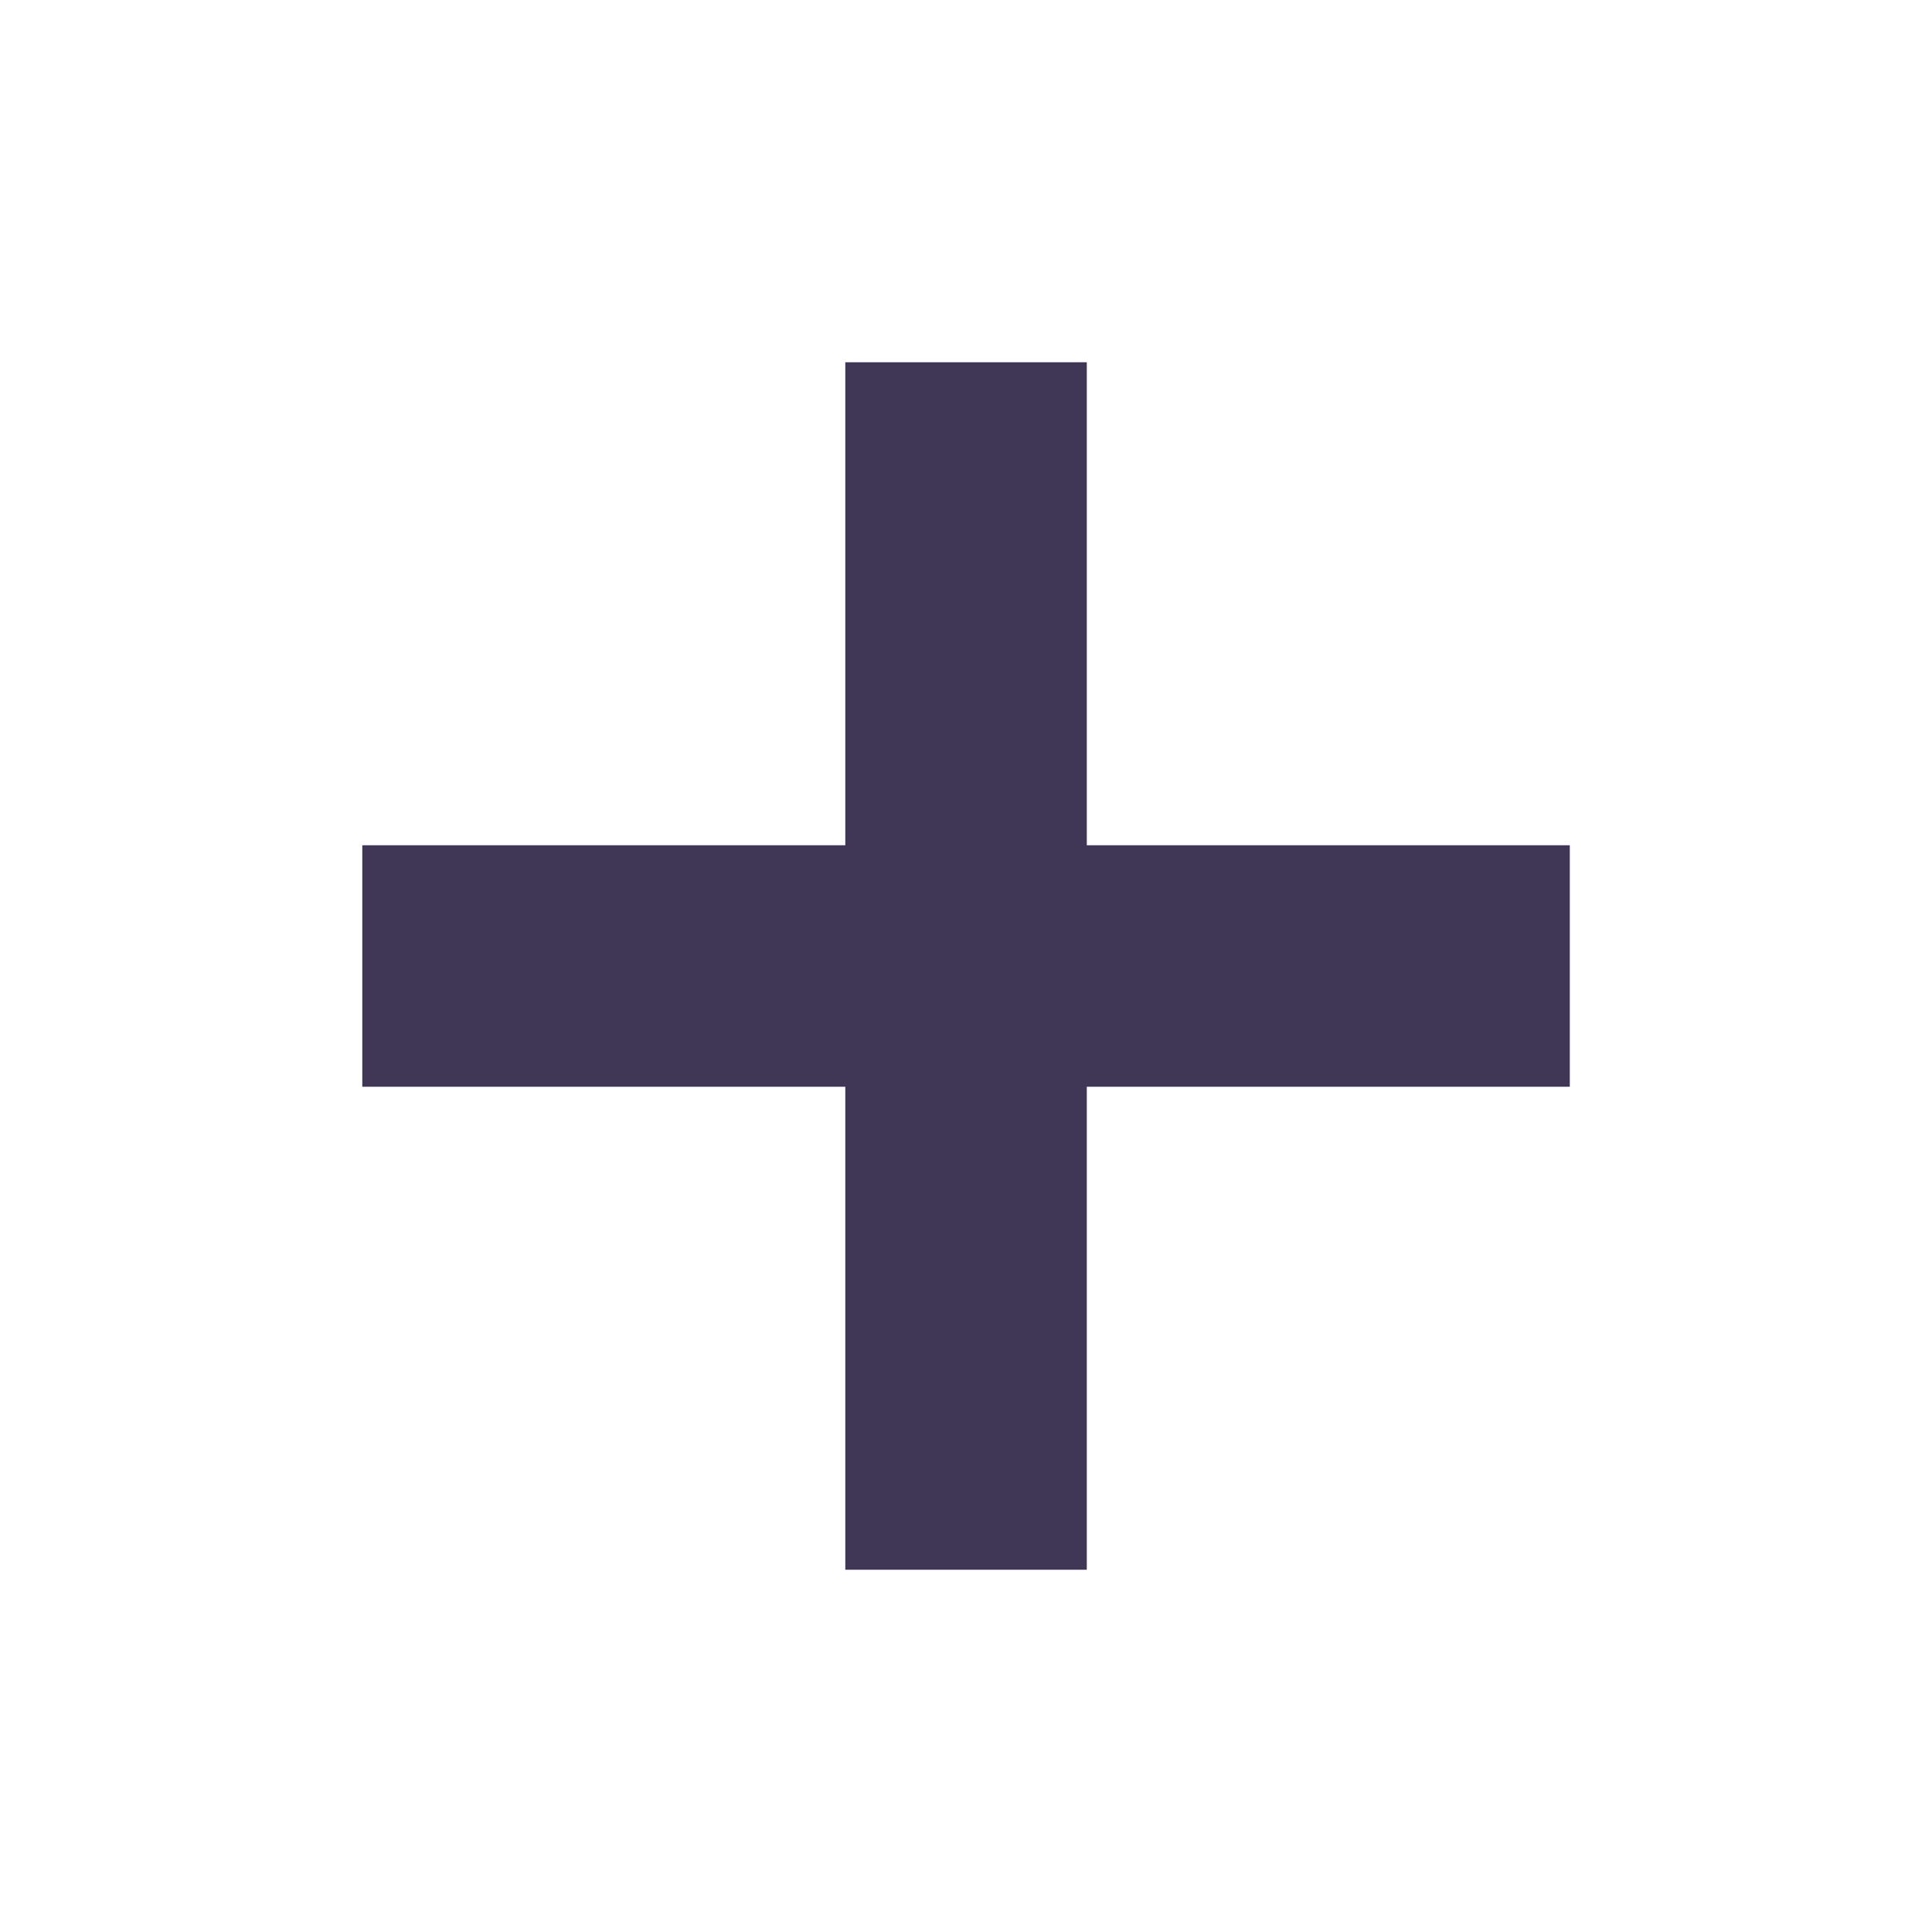
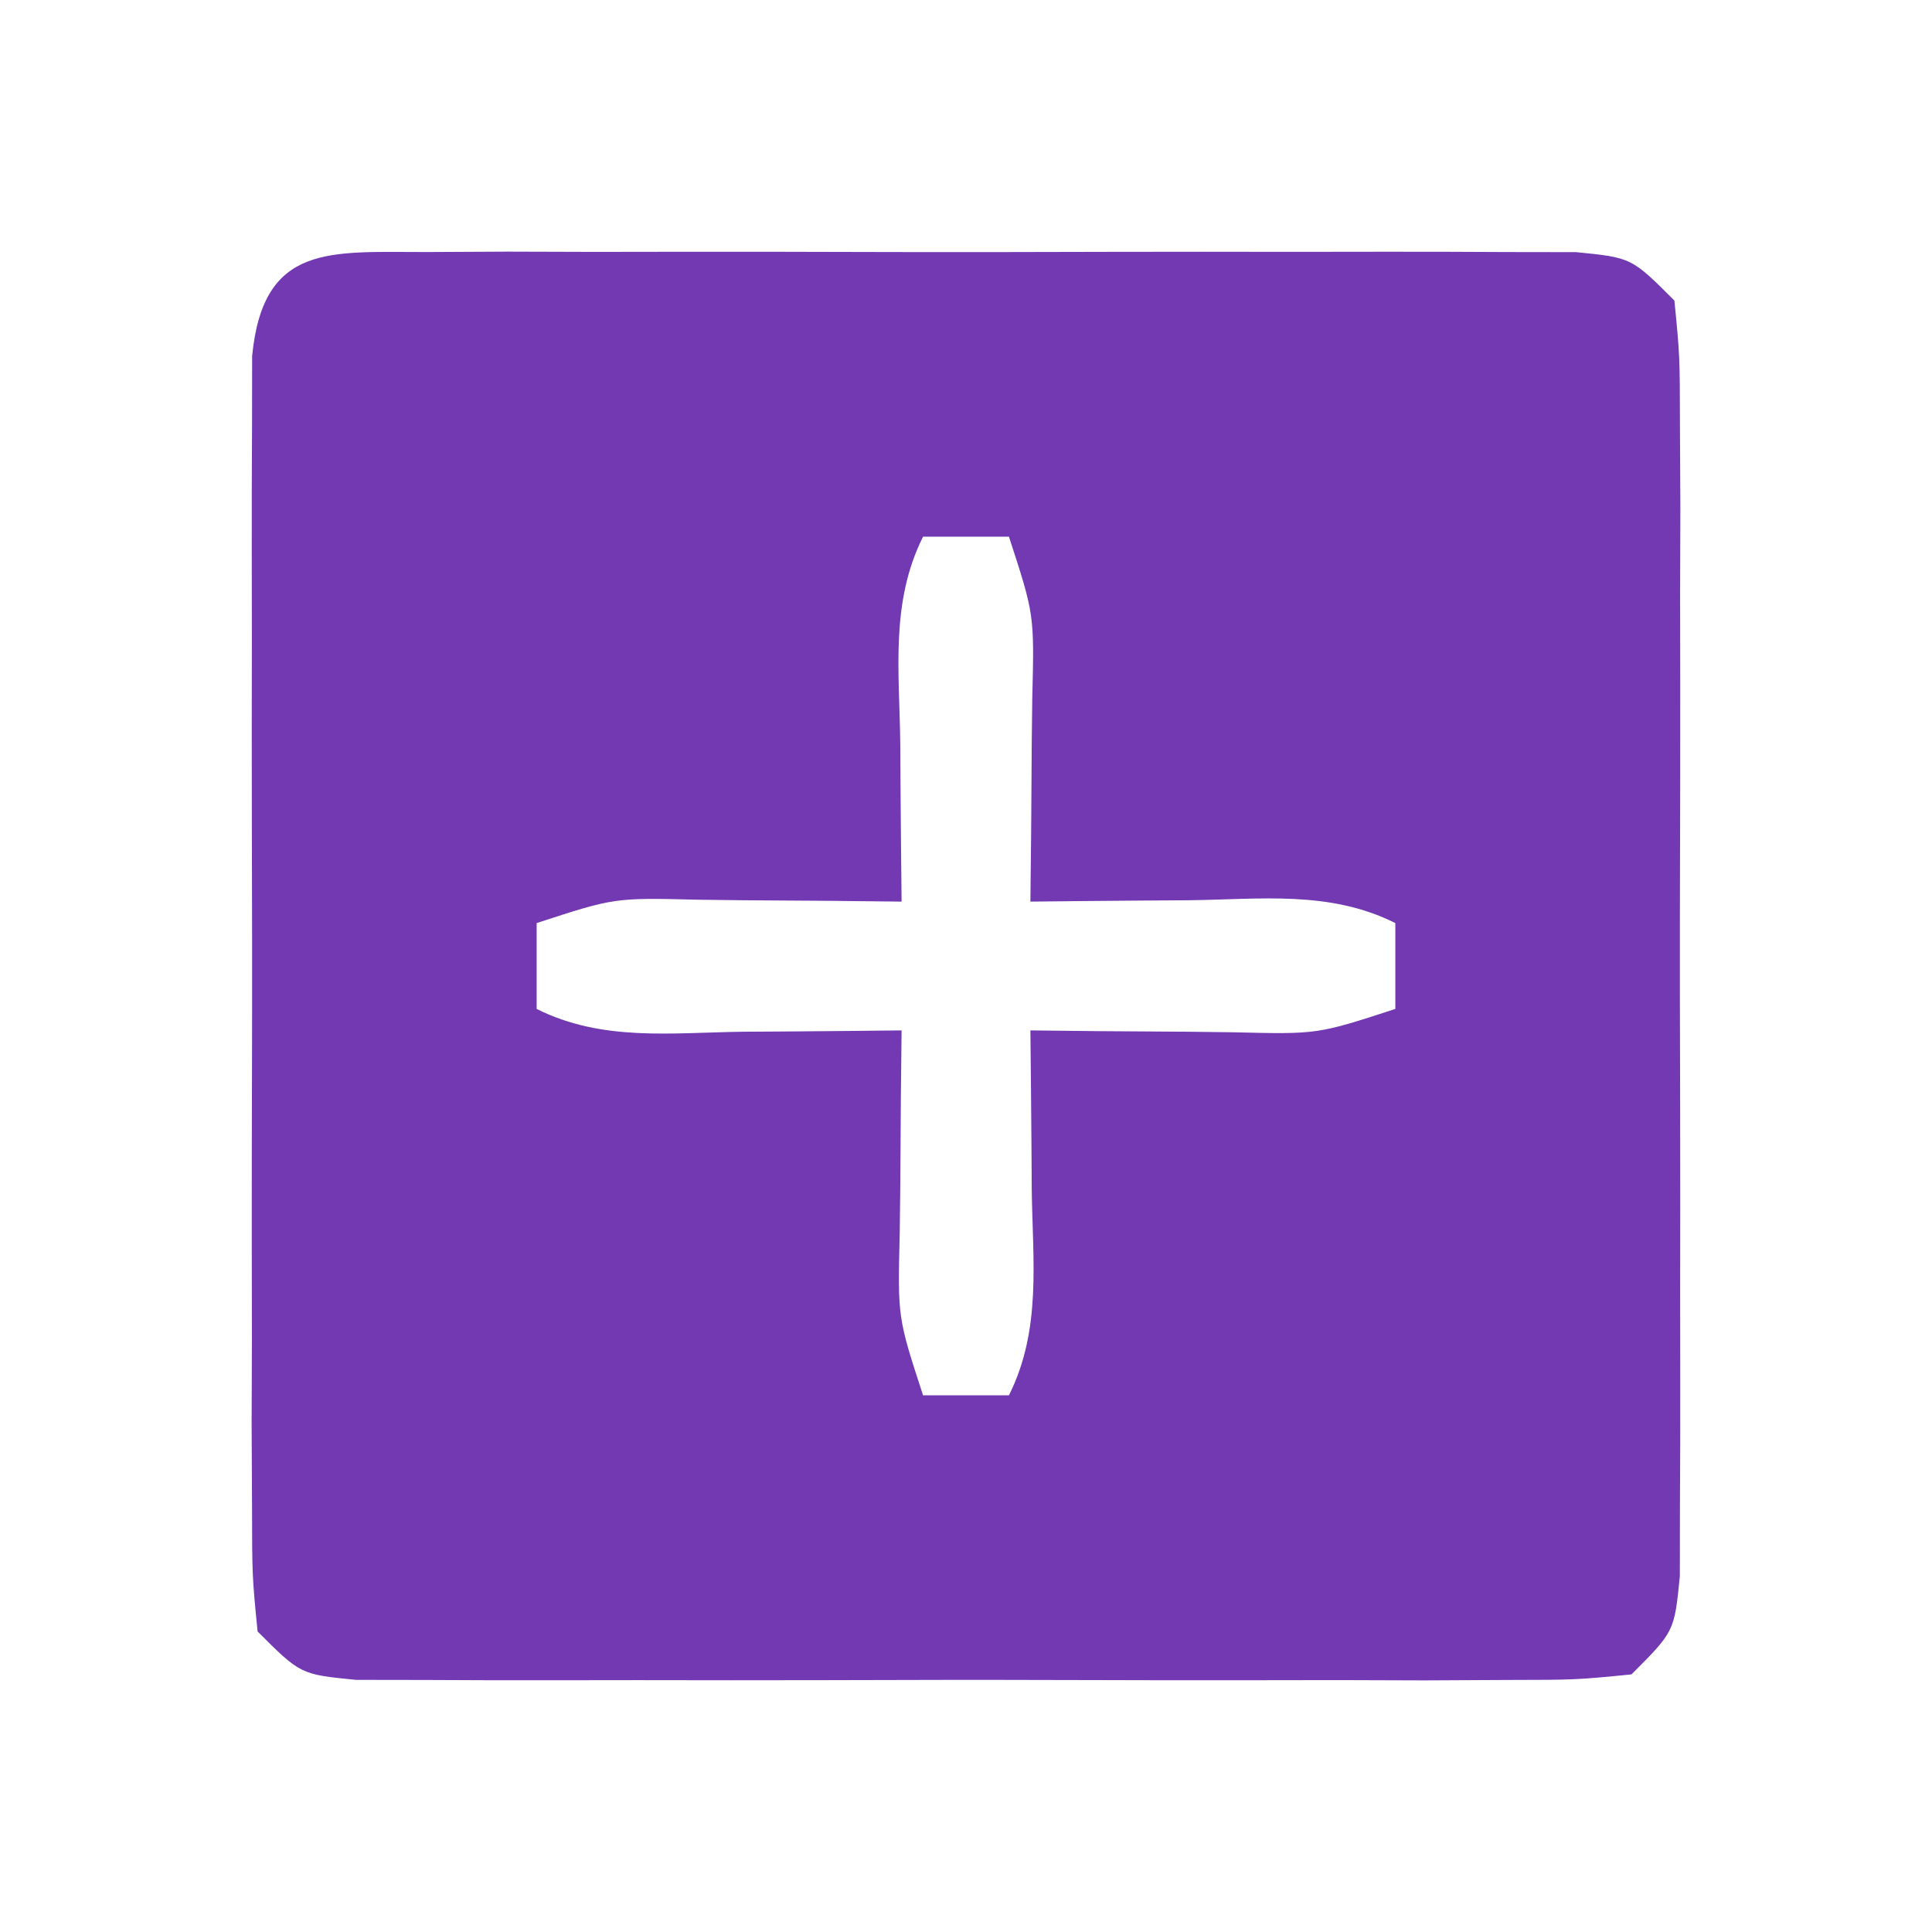
- <svg xmlns="http://www.w3.org/2000/svg" width="16" version="1.1" id="svg7384" height="16">
-   <defs id="defs7386" />
-   <g transform="translate(-293.0006,-68)" style="display:inline" label="status" id="layer9" />
-   <g transform="translate(-293.0006,-68)" style="display:inline" id="layer10" />
-   <g transform="translate(-293.0006,-68)" style="display:inline" id="layer13" />
-   <g transform="translate(-293.0006,-68)" id="layer14" />
-   <g transform="translate(-293.0006,-68)" style="display:inline" id="layer15" />
-   <g transform="translate(-293.0006,-68)" style="display:inline" id="g71291" />
-   <g transform="translate(-293.0006,-68)" style="display:inline;color:#bebebe;clip-rule:nonzero;overflow:visible;visibility:visible;opacity:1;isolation:auto;mix-blend-mode:normal;color-interpolation:sRGB;color-interpolation-filters:linearRGB;solid-color:#000000;solid-opacity:1;fill:#403757;fill-opacity:1;fill-rule:nonzero;stroke-width:1;stroke-linecap:butt;stroke-linejoin:miter;stroke-miterlimit:4;stroke-dasharray:none;stroke-dashoffset:0;stroke-opacity:1;filter-blend-mode:normal;filter-gaussianBlur-deviation:0;color-rendering:auto;image-rendering:auto;shape-rendering:auto;text-rendering:auto;enable-background:accumulate;stroke:none;marker:none" id="layer12">
-     <path style="color:#bebebe;fill:#403757;fill-opacity:1;stroke:none;stroke-width:1;marker:none;visibility:visible;display:inline;overflow:visible;clip-rule:nonzero;isolation:auto;mix-blend-mode:normal;color-interpolation:sRGB;color-interpolation-filters:linearRGB;solid-color:#000000;solid-opacity:1;fill-rule:nonzero;stroke-linecap:butt;stroke-linejoin:miter;stroke-miterlimit:4;stroke-dasharray:none;stroke-dashoffset:0;stroke-opacity:1;filter-blend-mode:normal;filter-gaussianBlur-deviation:0;color-rendering:auto;image-rendering:auto;shape-rendering:auto;text-rendering:auto;enable-background:accumulate" id="rect31992" d="m 300.001,71 0,4 -4,0 0,2 4,0 0,4 2,0 0,-4 4,0 0,-2 -4,0 0,-4 -2,0 z" />
-   </g>
+ <svg xmlns="http://www.w3.org/2000/svg" version="1.1" width="90" height="90">
+   <path d="M0 0 C1.852 -0.009 1.852 -0.009 3.741 -0.019 C5.095 -0.016 6.448 -0.011 7.801 -0.007 C9.183 -0.008 10.566 -0.01 11.948 -0.013 C14.847 -0.016 17.745 -0.011 20.644 -0.002 C24.363 0.009 28.082 0.003 31.801 -0.009 C34.656 -0.016 37.511 -0.014 40.366 -0.009 C41.738 -0.008 43.109 -0.009 44.481 -0.014 C46.396 -0.019 48.311 -0.01 50.227 0 C51.318 0.002 52.408 0.003 53.532 0.005 C56.113 0.259 56.113 0.259 58.113 2.259 C58.367 4.84 58.367 4.84 58.372 8.146 C58.378 9.38 58.385 10.615 58.391 11.887 C58.388 13.24 58.383 14.593 58.379 15.946 C58.38 17.329 58.382 18.711 58.385 20.094 C58.388 22.992 58.383 25.891 58.374 28.789 C58.363 32.508 58.369 36.227 58.381 39.947 C58.388 42.802 58.386 45.657 58.381 48.512 C58.38 49.883 58.381 51.255 58.386 52.626 C58.391 54.542 58.382 56.457 58.372 58.372 C58.37 59.463 58.369 60.554 58.367 61.678 C58.113 64.259 58.113 64.259 56.113 66.259 C53.532 66.513 53.532 66.513 50.227 66.518 C48.992 66.524 47.757 66.53 46.485 66.537 C45.132 66.533 43.779 66.529 42.426 66.524 C41.043 66.526 39.661 66.528 38.279 66.53 C35.38 66.533 32.482 66.529 29.583 66.52 C25.864 66.508 22.145 66.515 18.425 66.527 C15.57 66.534 12.715 66.532 9.86 66.526 C8.489 66.525 7.117 66.527 5.746 66.531 C3.831 66.536 1.915 66.527 0 66.518 C-1.091 66.516 -2.182 66.514 -3.306 66.513 C-5.887 66.259 -5.887 66.259 -7.887 64.259 C-8.141 61.678 -8.141 61.678 -8.146 58.372 C-8.152 57.137 -8.158 55.903 -8.165 54.631 C-8.161 53.278 -8.157 51.924 -8.152 50.571 C-8.154 49.189 -8.156 47.806 -8.158 46.424 C-8.161 43.526 -8.157 40.627 -8.147 37.729 C-8.136 34.009 -8.143 30.29 -8.155 26.571 C-8.162 23.716 -8.16 20.861 -8.154 18.006 C-8.153 16.634 -8.155 15.263 -8.159 13.891 C-8.164 11.976 -8.155 10.061 -8.146 8.146 C-8.144 7.055 -8.142 5.964 -8.141 4.84 C-7.622 -0.429 -4.506 0.007 0 0 Z M23.113 13.259 C21.581 16.324 22.011 19.526 22.051 22.884 C22.055 23.59 22.06 24.297 22.064 25.024 C22.076 26.769 22.094 28.514 22.113 30.259 C21.054 30.247 19.994 30.236 18.902 30.224 C17.514 30.214 16.126 30.205 14.738 30.196 C13.69 30.184 13.69 30.184 12.621 30.171 C8.74 30.075 8.74 30.075 5.113 31.259 C5.113 32.579 5.113 33.899 5.113 35.259 C8.179 36.791 11.381 36.362 14.738 36.321 C15.445 36.317 16.151 36.312 16.879 36.308 C18.624 36.296 20.369 36.278 22.113 36.259 C22.102 37.318 22.09 38.378 22.078 39.47 C22.069 40.858 22.06 42.246 22.051 43.634 C22.042 44.332 22.034 45.031 22.025 45.751 C21.93 49.632 21.93 49.632 23.113 53.259 C24.433 53.259 25.753 53.259 27.113 53.259 C28.646 50.193 28.216 46.991 28.176 43.634 C28.171 42.927 28.167 42.221 28.162 41.493 C28.15 39.748 28.132 38.004 28.113 36.259 C29.173 36.27 30.233 36.282 31.324 36.294 C32.712 36.303 34.1 36.312 35.488 36.321 C36.187 36.33 36.886 36.338 37.605 36.347 C41.486 36.442 41.486 36.442 45.113 35.259 C45.113 33.939 45.113 32.619 45.113 31.259 C42.048 29.726 38.846 30.156 35.488 30.196 C34.429 30.203 34.429 30.203 33.348 30.21 C31.603 30.222 29.858 30.24 28.113 30.259 C28.125 29.199 28.136 28.14 28.148 27.048 C28.158 25.66 28.167 24.272 28.176 22.884 C28.184 22.185 28.193 21.486 28.201 20.767 C28.297 16.886 28.297 16.886 27.113 13.259 C25.793 13.259 24.473 13.259 23.113 13.259 Z " fill="#7239B3" transform="translate(19.88672,11.74121)" />
</svg>
